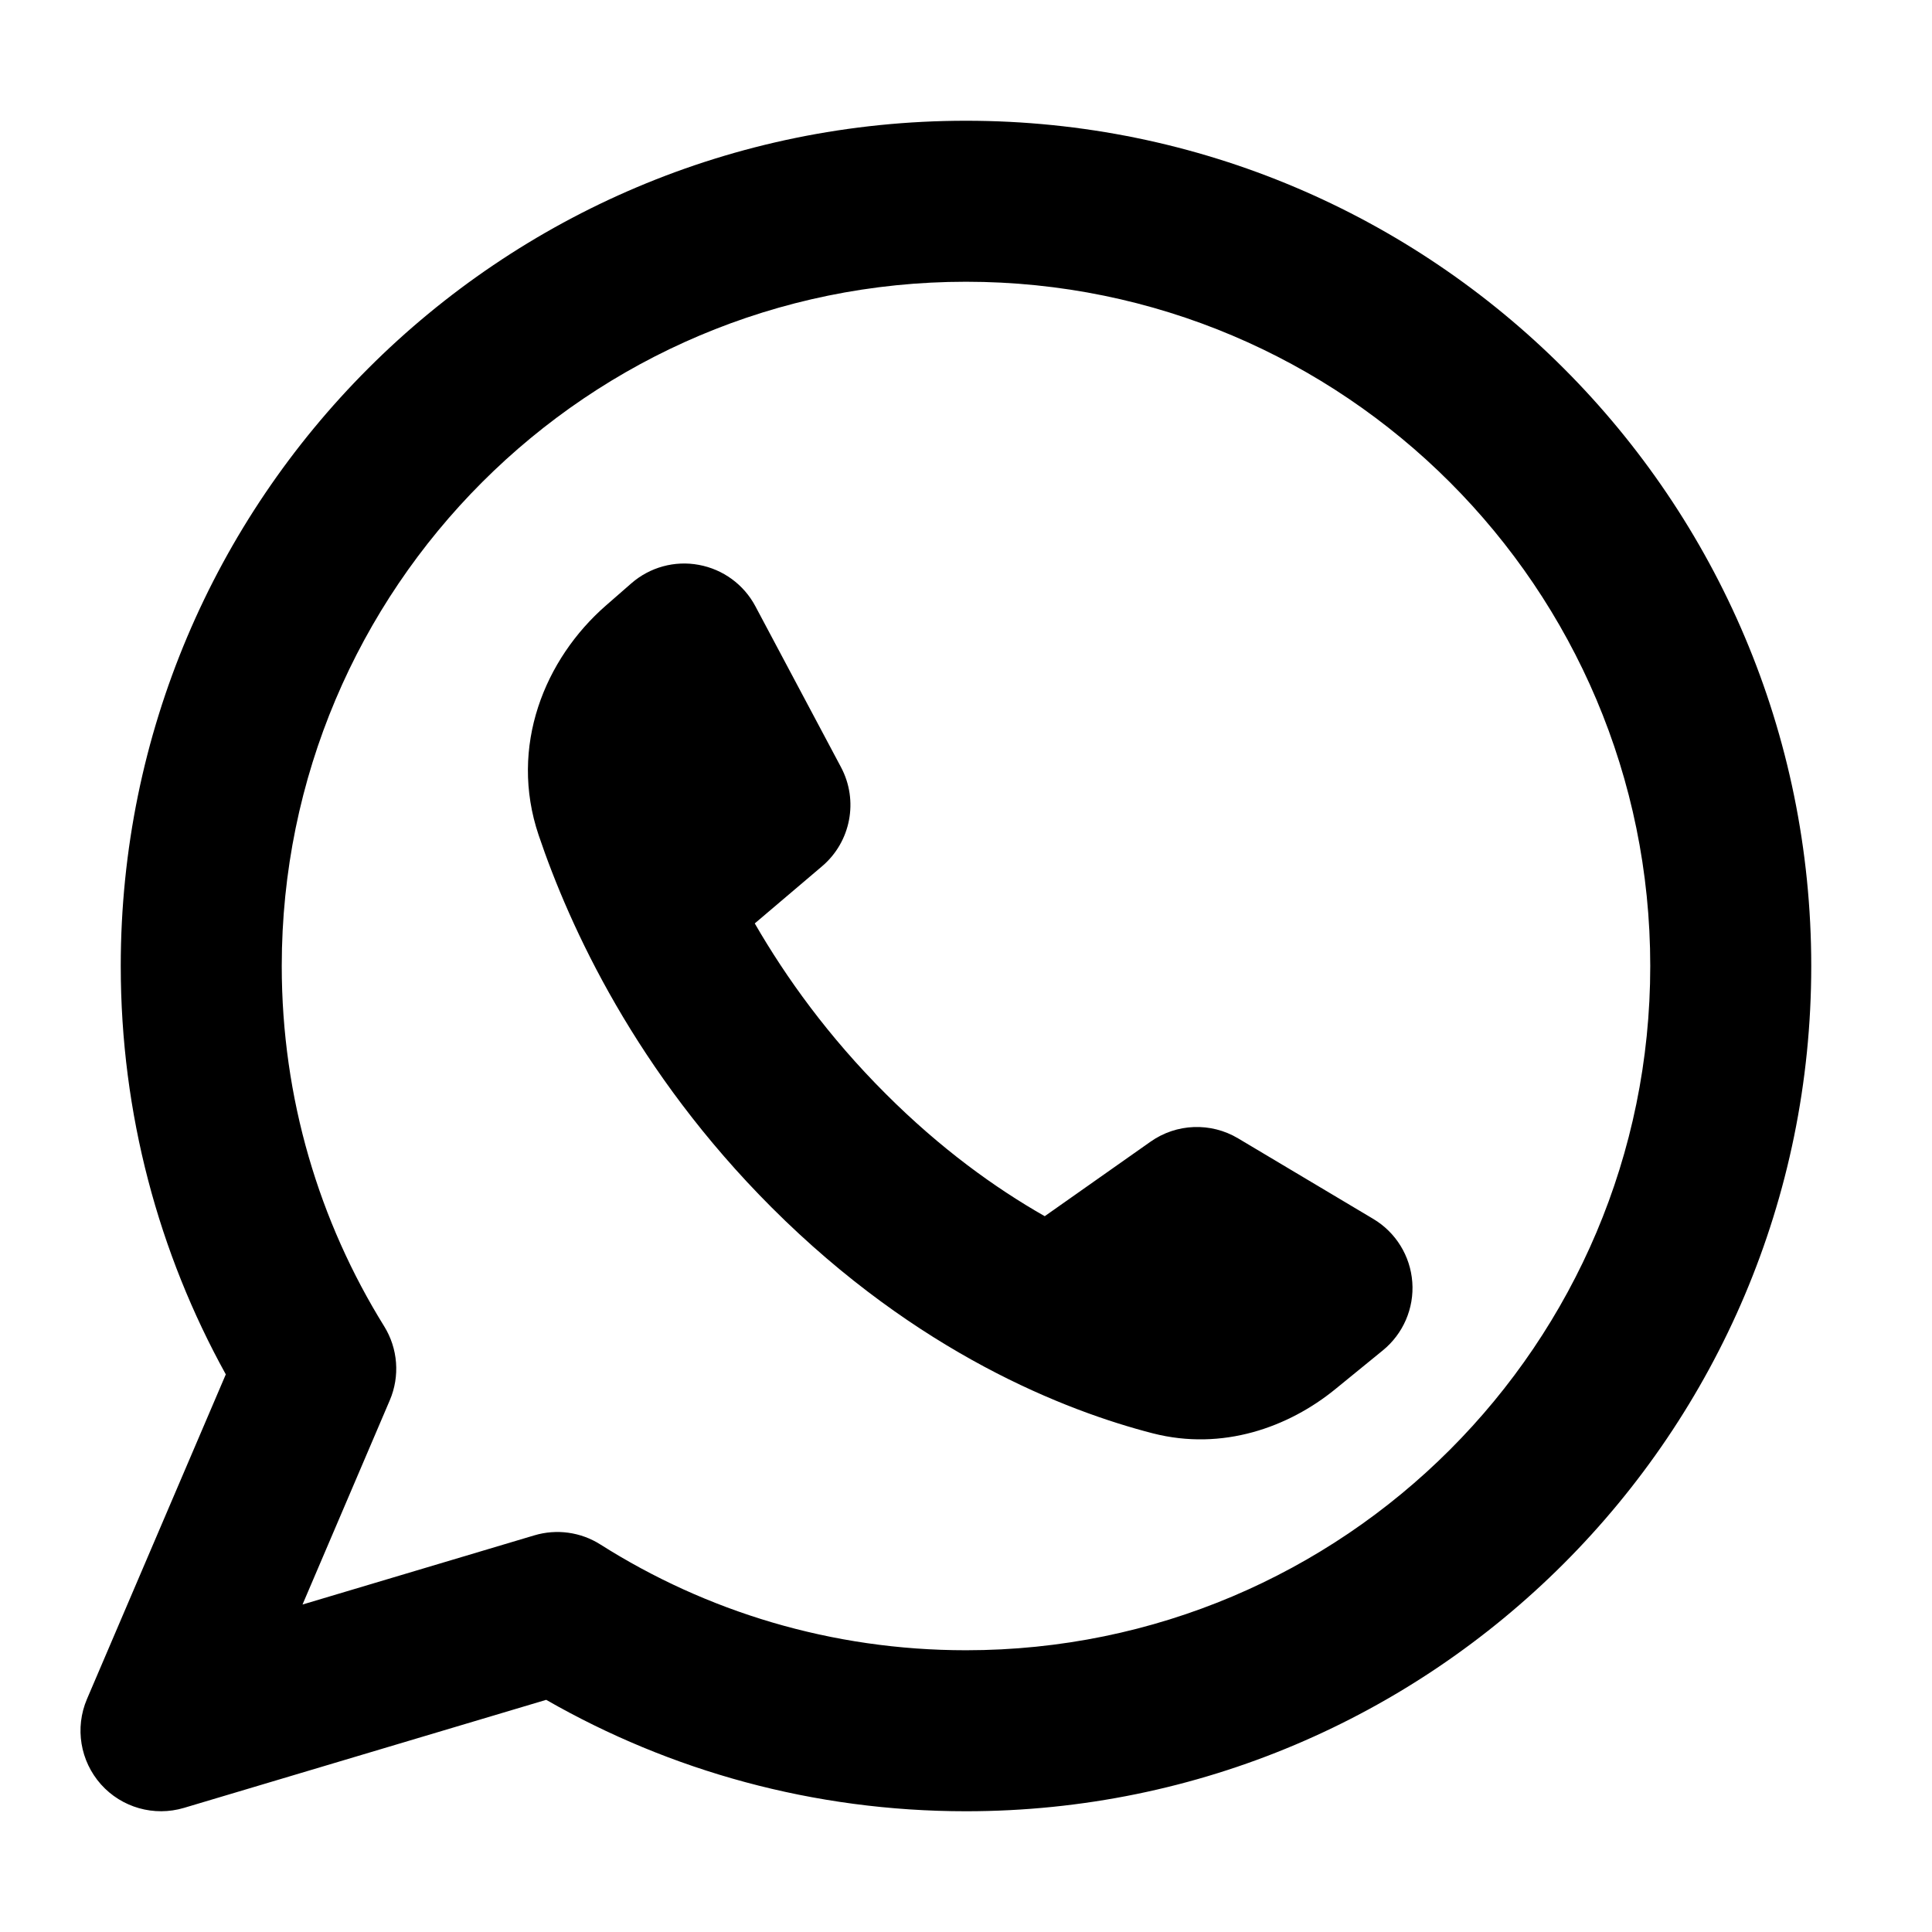
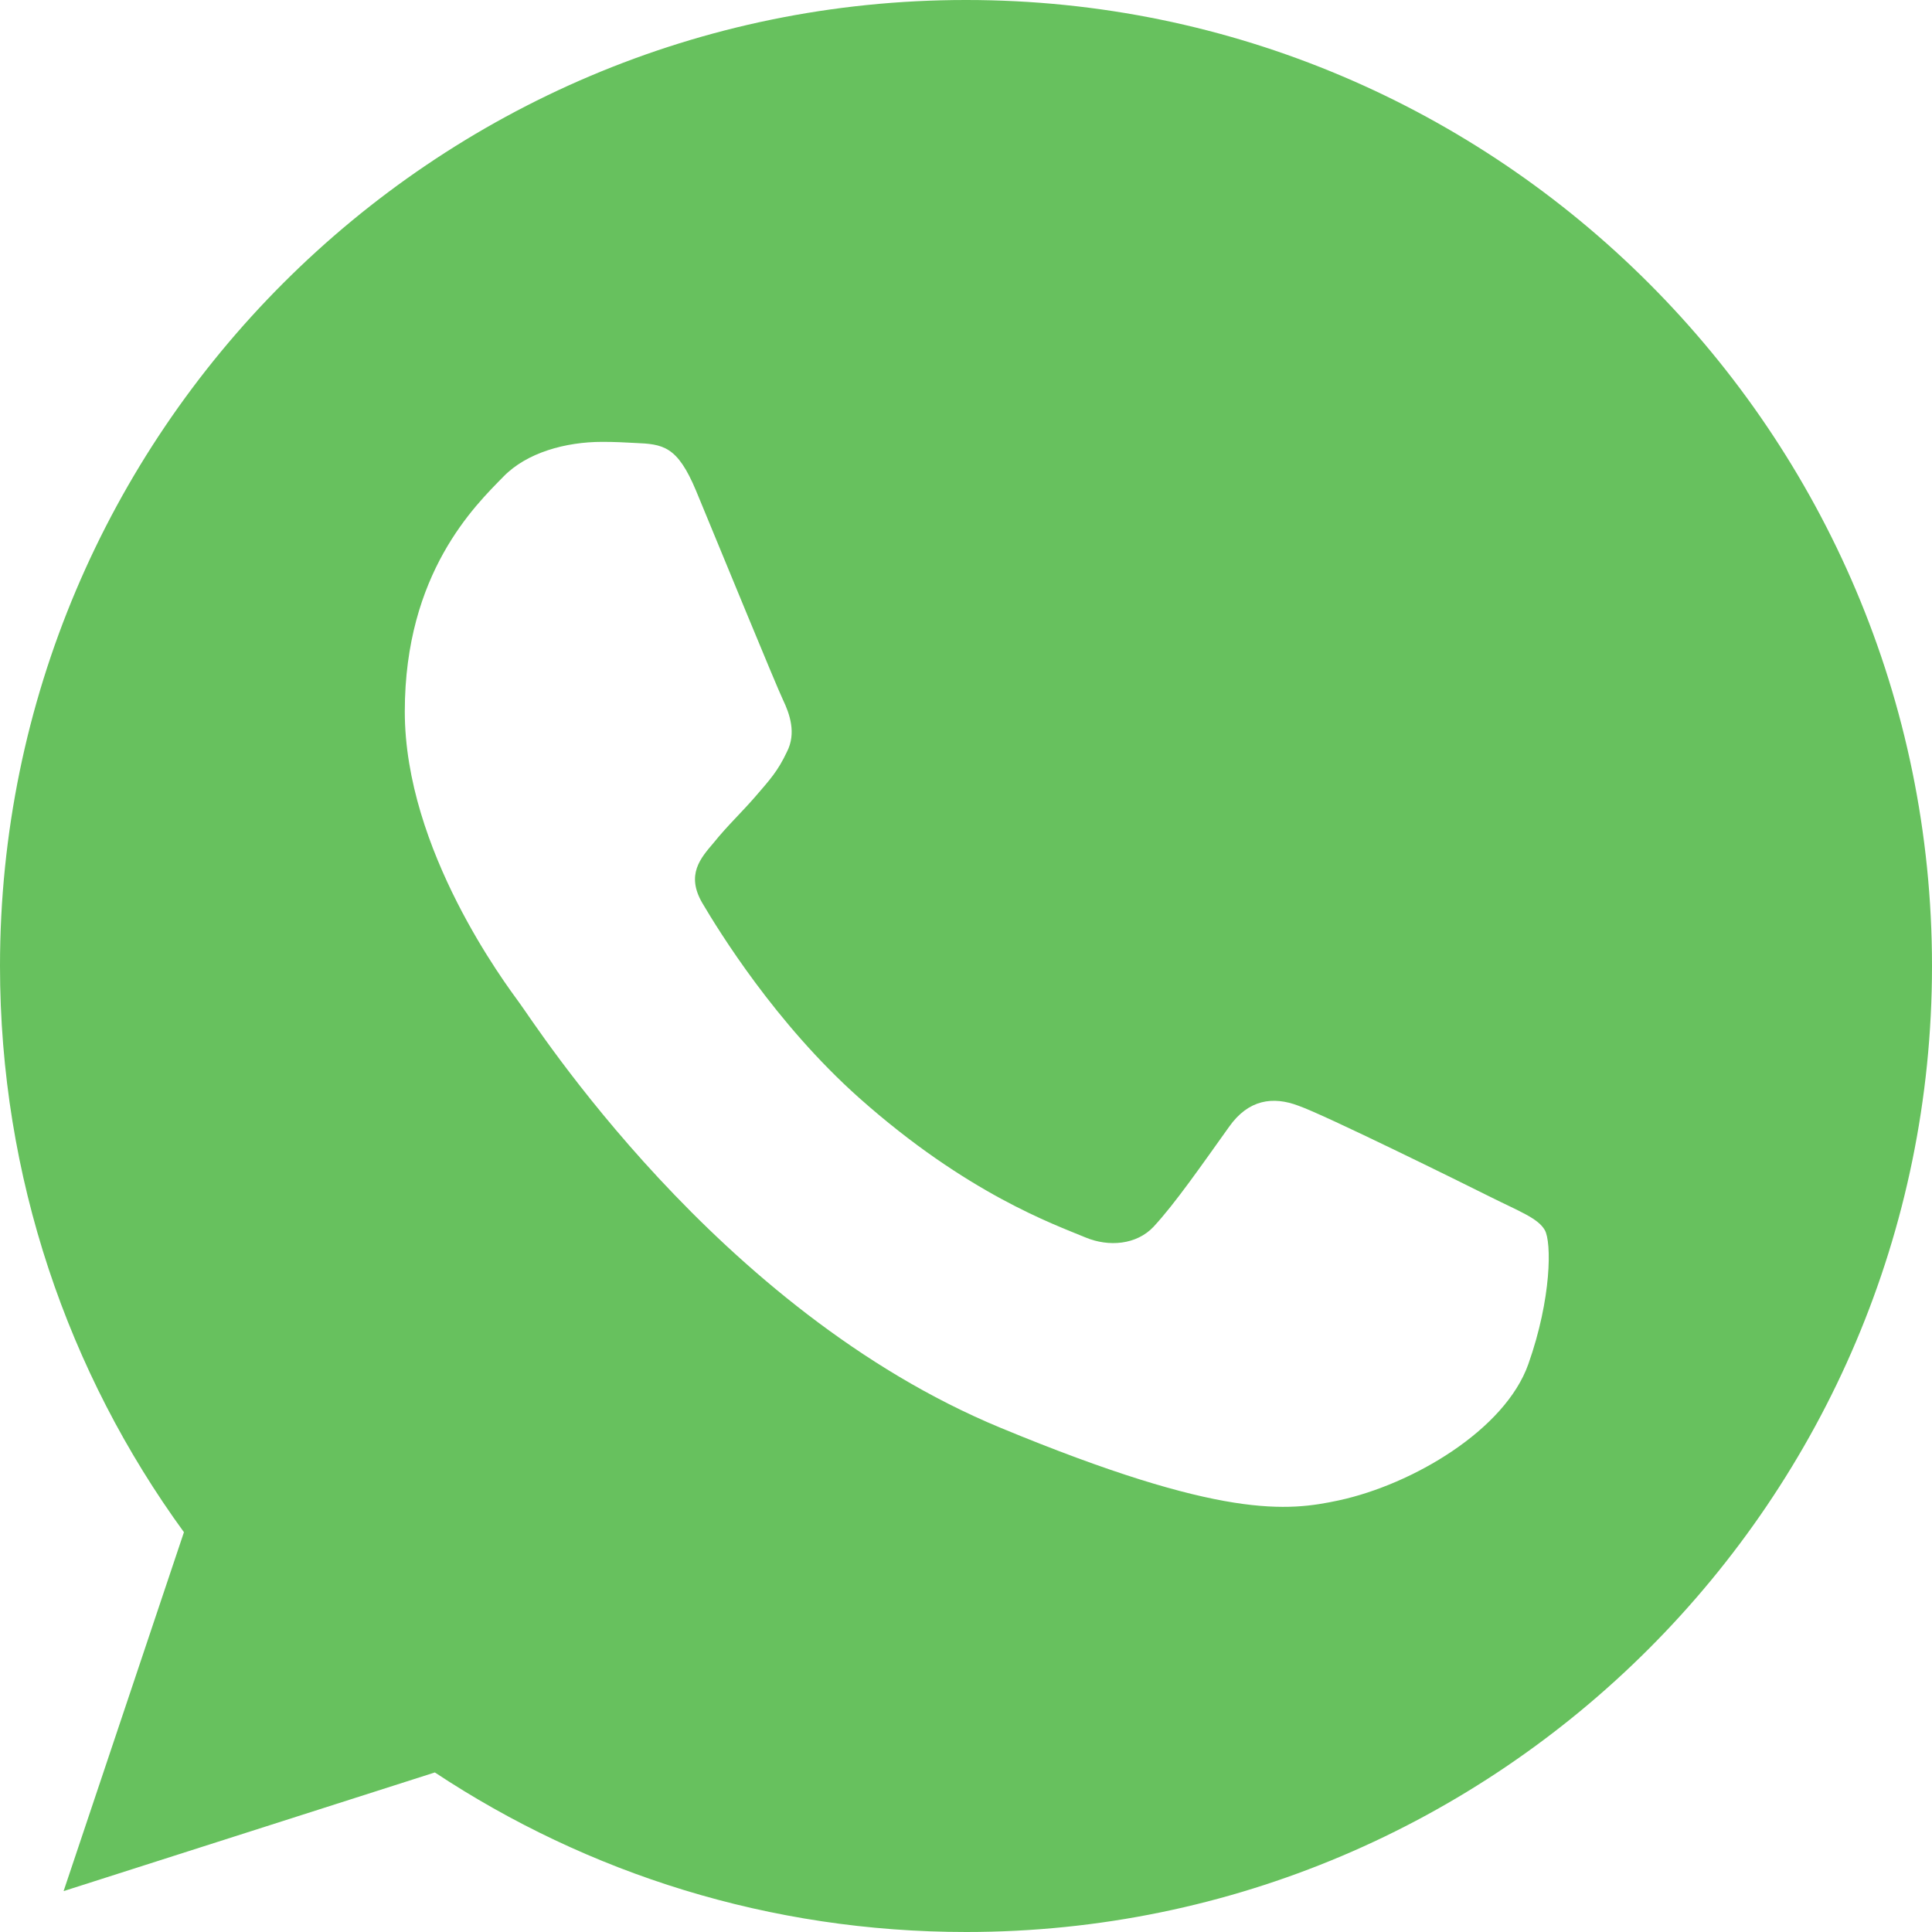
- <svg xmlns="http://www.w3.org/2000/svg" width="800px" height="800px" viewBox="0 0 24 24" fill="none">
-   <path fill-rule="evenodd" clip-rule="evenodd" d="M3.5 12C3.5 7.306 7.306 3.5 12 3.5C16.694 3.5 20.5 7.306 20.5 12C20.5 16.694 16.694 20.5 12 20.5C10.328 20.5 8.771 20.018 7.458 19.186C7.214 19.031 6.914 18.99 6.637 19.073L3.758 19.932L4.842 17.395C4.97 17.096 4.944 16.752 4.772 16.475C3.966 15.176 3.5 13.644 3.5 12ZM12 1.5C6.201 1.5 1.5 6.201 1.5 12C1.5 13.838 1.973 15.568 2.805 17.073L1.08 21.107C0.928 21.464 0.996 21.876 1.254 22.166C1.512 22.455 1.914 22.569 2.286 22.458L6.785 21.116C8.322 21.997 10.104 22.5 12 22.5C17.799 22.5 22.5 17.799 22.5 12C22.5 6.201 17.799 1.5 12 1.5ZM14.293 14.182L12.978 15.108C12.363 14.758 11.682 14.268 11 13.585C10.29 12.876 9.764 12.143 9.376 11.471L10.211 10.762C10.57 10.458 10.668 9.945 10.447 9.53L9.383 7.53C9.24 7.261 8.981 7.072 8.681 7.017C8.381 6.961 8.072 7.046 7.842 7.247L7.527 7.522C6.768 8.184 6.319 9.272 6.691 10.374C7.077 11.516 7.9 13.314 9.586 15C11.399 16.813 13.241 17.527 14.319 17.805C15.187 18.028 16.008 17.729 16.587 17.257L17.178 16.775C17.431 16.569 17.568 16.252 17.544 15.927C17.52 15.601 17.339 15.308 17.058 15.141L15.38 14.141C15.041 13.939 14.615 13.955 14.293 14.182Z" fill="#000000" />
+ <svg xmlns="http://www.w3.org/2000/svg" width="800px" height="800px" viewBox="0 0 48 48" version="1.1">
+   <defs>
+ 
+ </defs>
+   <g id="Icons" stroke="none" stroke-width="1" fill="none" fill-rule="evenodd">
+     <g id="Color-" transform="translate(-700, -360)" fill="#67C15E">
+       <path d="M723.993,360 C710.762,360 700,370.765 700,384 C700,389.248 701.693,394.116 704.57,398.067 L701.58,406.984 L710.804,404.036 C714.599,406.547 719.126,408 724.007,408 C737.238,408 748,397.234 748,384 C748,370.766 737.238,360 724.007,360 L723.993,360 L723.993,360 Z M717.293,372.191 C716.827,371.076 716.475,371.034 715.77,371.005 C715.53,370.991 715.262,370.978 714.966,370.978 C714.048,370.978 713.089,371.246 712.511,371.838 C711.806,372.558 710.057,374.236 710.057,377.679 C710.057,381.122 712.568,384.452 712.906,384.918 C713.259,385.383 717.801,392.55 724.853,395.471 C730.368,397.757 732.005,397.545 733.26,397.277 C735.094,396.882 737.393,395.527 737.971,393.891 C738.55,392.254 738.55,390.857 738.38,390.561 C738.211,390.265 737.745,390.096 737.04,389.743 C736.335,389.39 732.907,387.697 732.258,387.471 C731.624,387.231 731.017,387.316 730.538,387.993 C729.861,388.939 729.198,389.898 728.662,390.476 C728.239,390.928 727.547,390.985 726.969,390.744 C726.193,390.42 724.021,389.658 721.341,387.273 C719.267,385.425 717.857,383.126 717.448,382.434 C717.039,381.729 717.406,381.32 717.73,380.939 C718.083,380.501 718.421,380.191 718.774,379.782 C719.126,379.373 719.324,379.161 719.55,378.681 C719.79,378.216 719.62,377.736 719.451,377.383 C719.282,377.03 717.871,373.587 717.293,372.191 Z" id="Whatsapp">
+ 
+ </path>
+     </g>
+   </g>
</svg>
